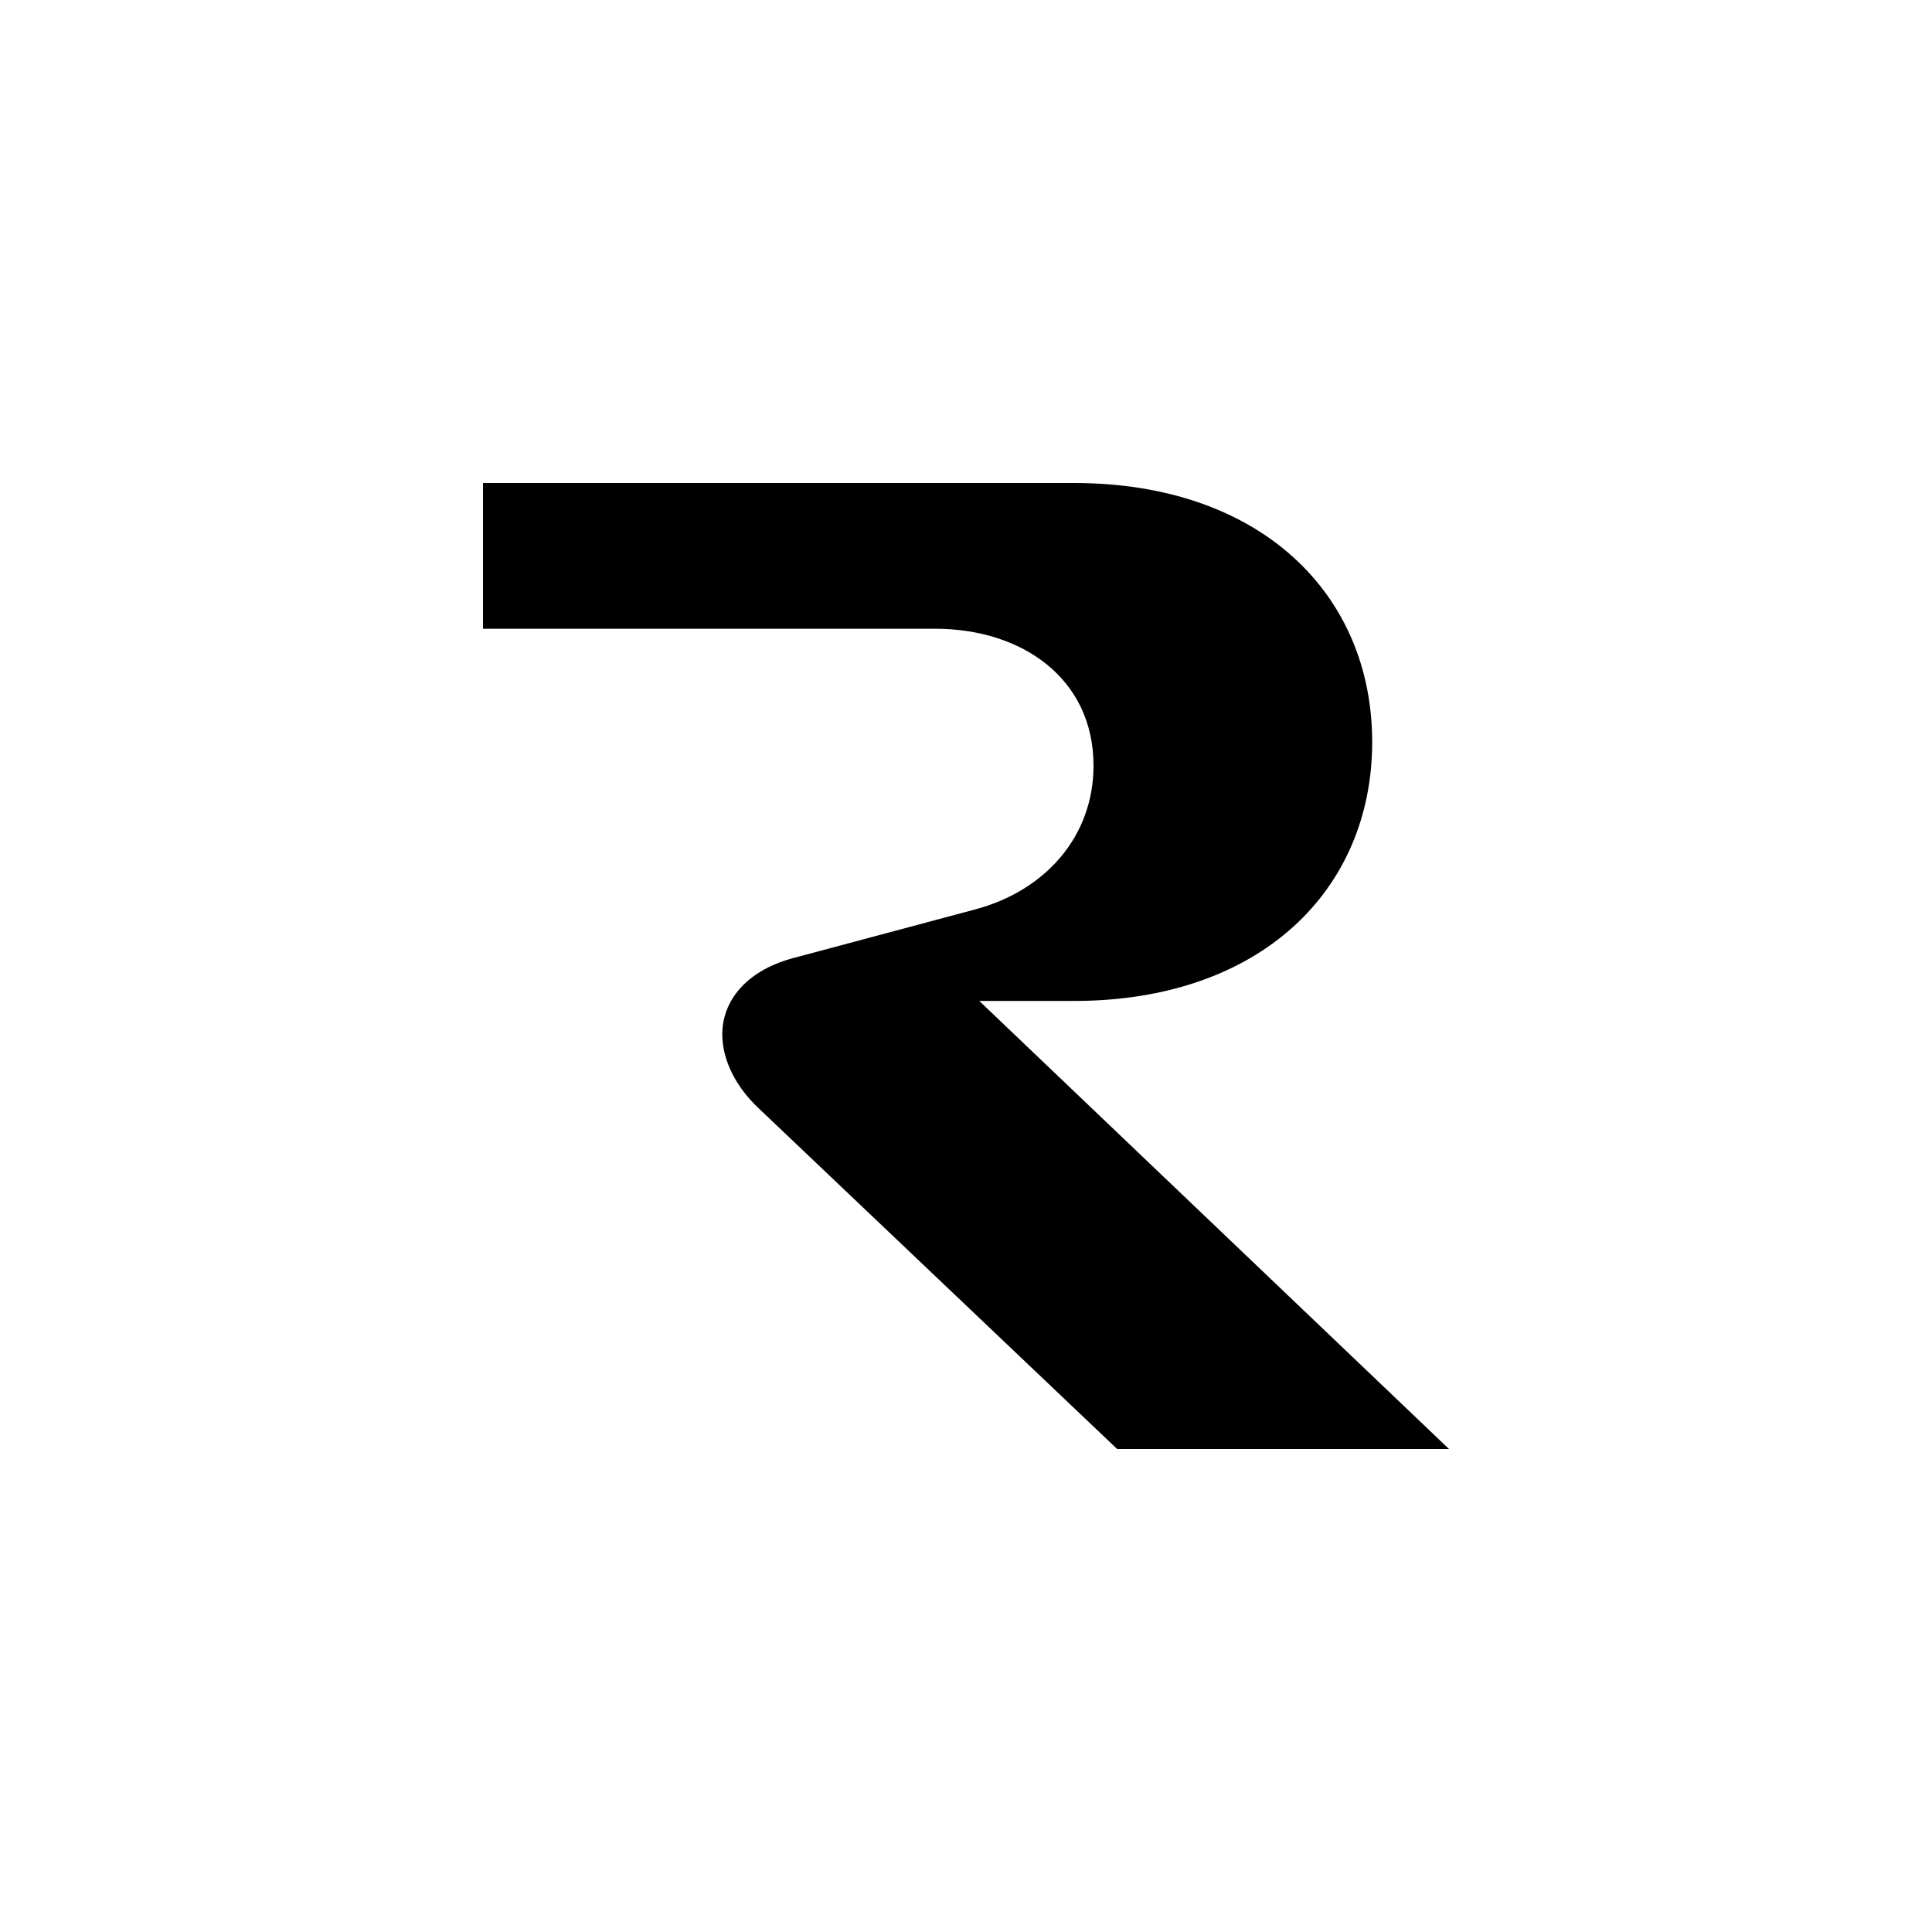
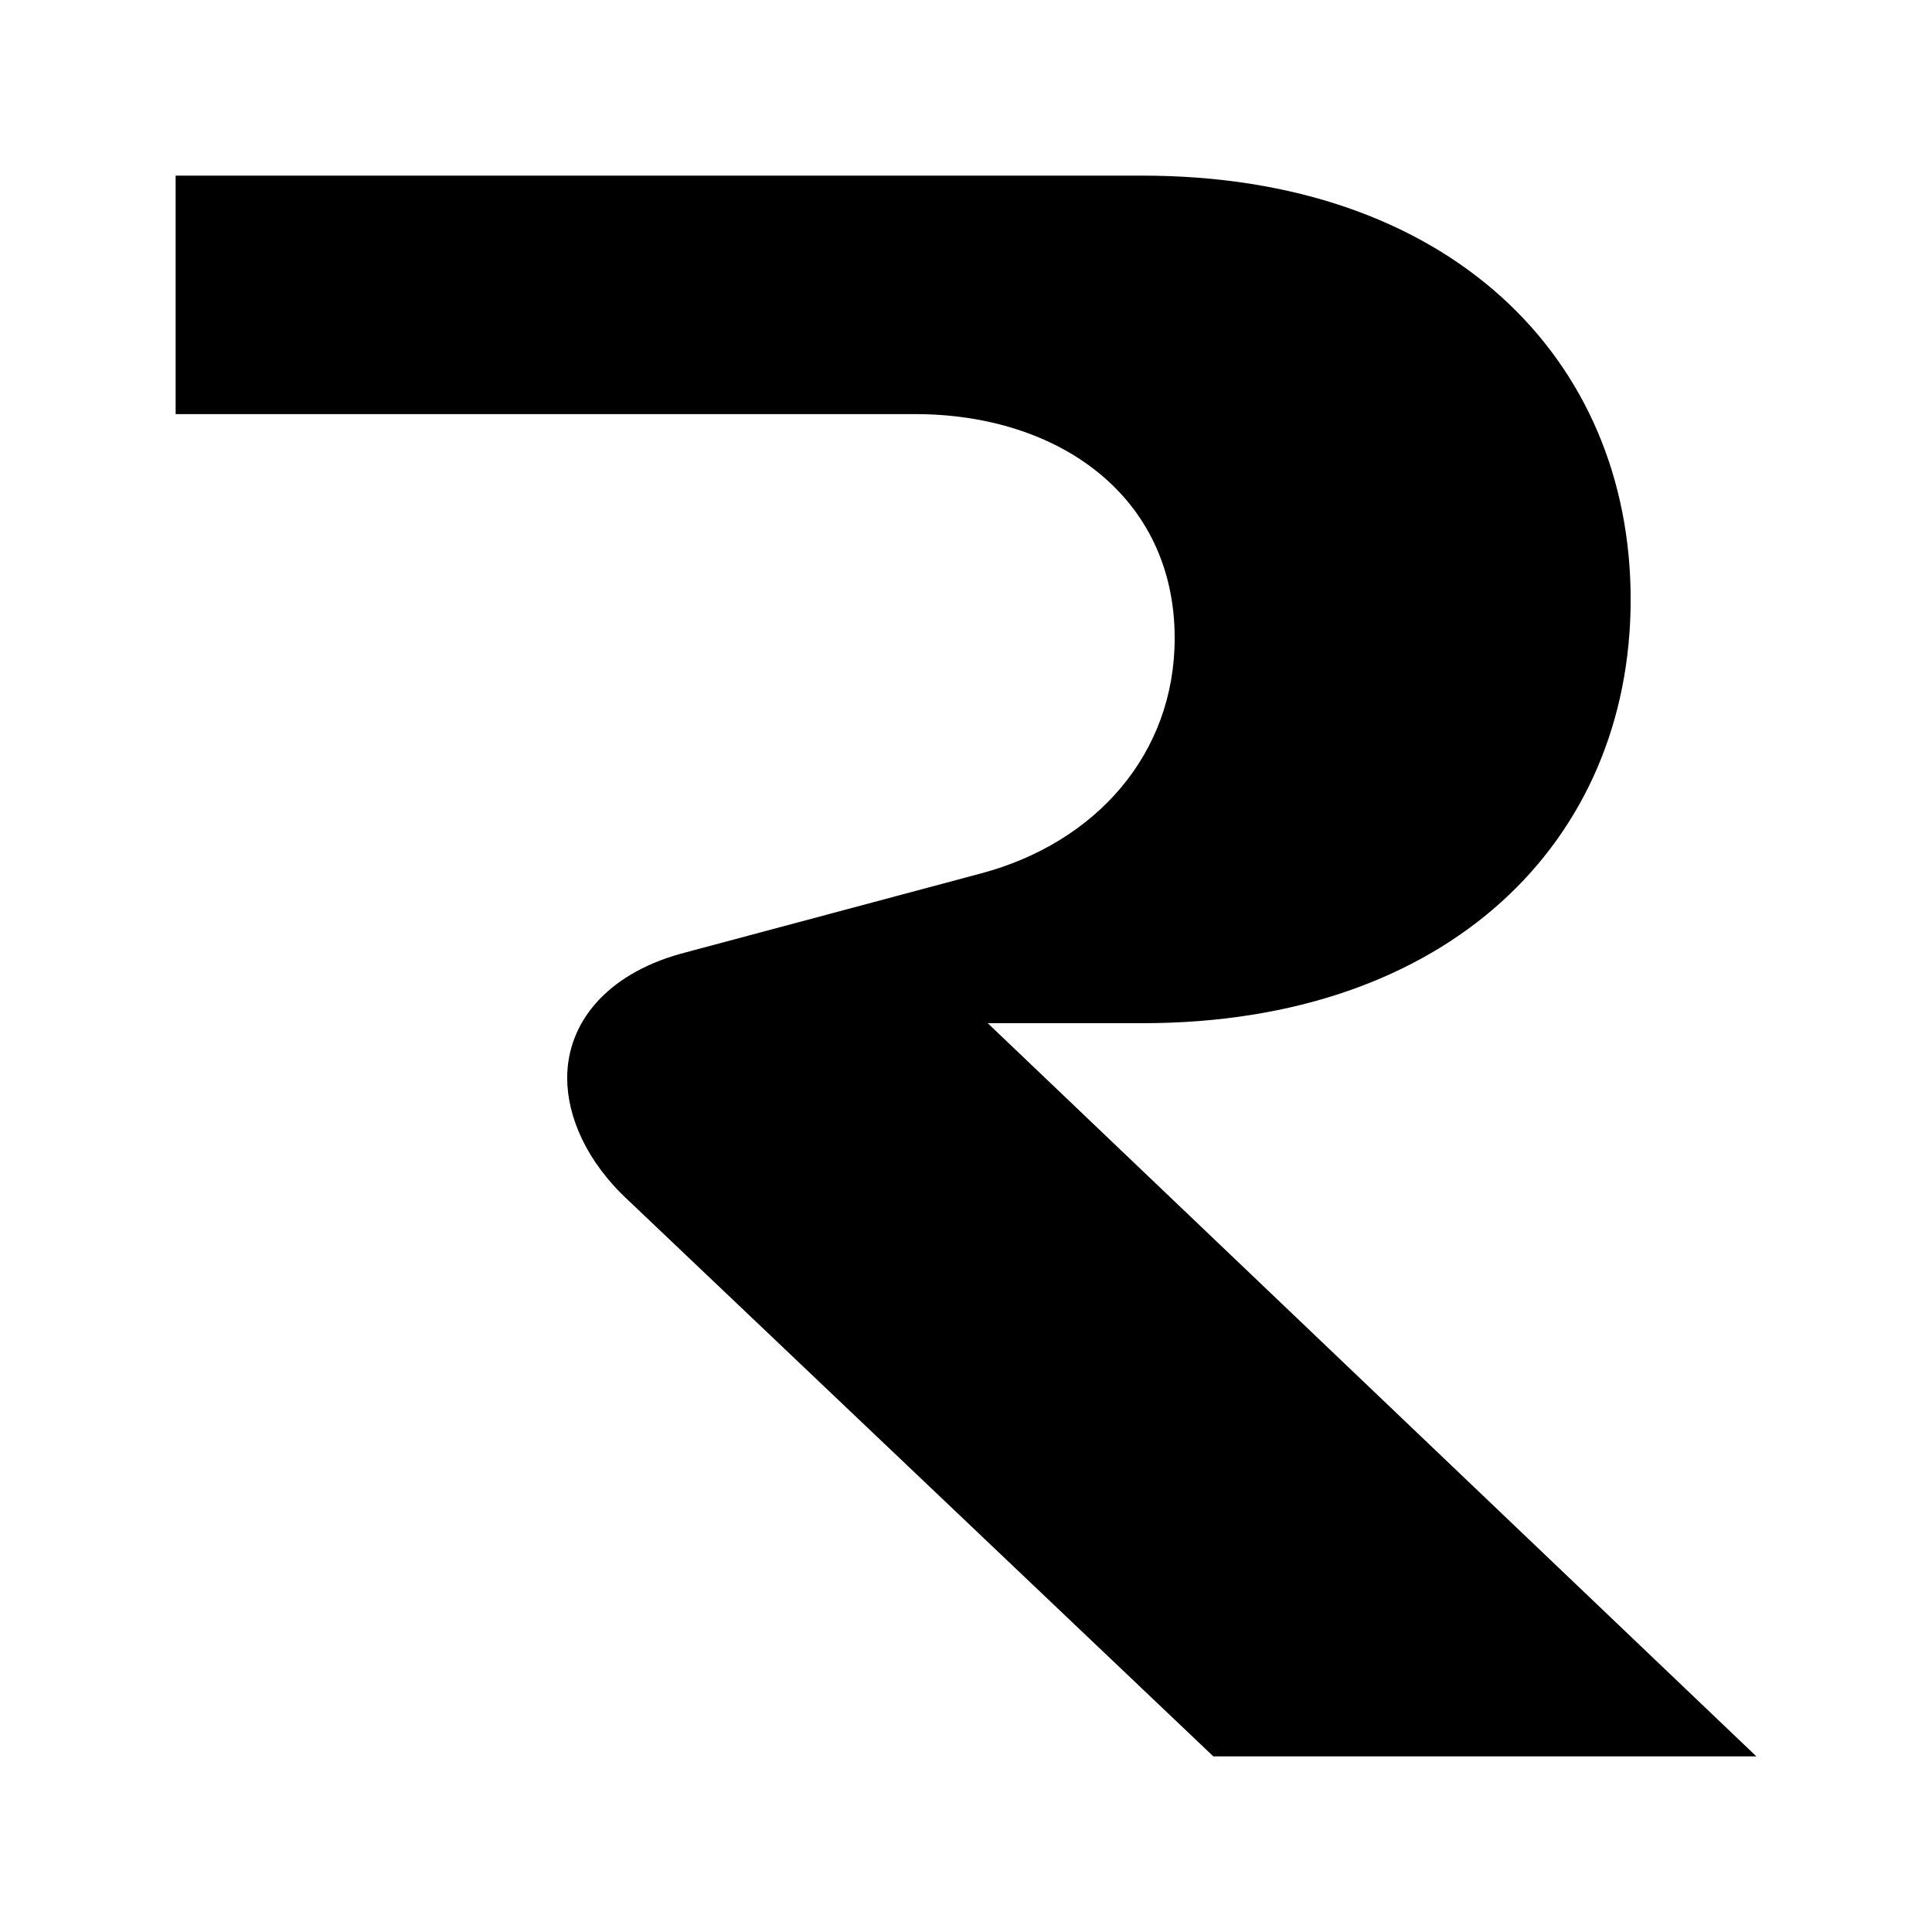
- <svg xmlns="http://www.w3.org/2000/svg" width="1800" height="1800" viewBox="0 0 1800 1800" fill="none">
+ <svg xmlns="http://www.w3.org/2000/svg" width="60" height="60" viewBox="350 350 1100 1100" fill="none">
  <path d="M1000.46 450C1174.77 450 1278.43 553.669 1278.43 691.282C1278.43 828.896 1174.77 932.563 1000.46 932.563H912.382L1350 1350H1040.82L707.794 1033.48C683.944 1011.47 672.936 985.781 672.935 963.765C672.935 932.572 694.959 905.049 737.161 893.122L908.712 847.244C973.85 829.812 1018.81 779.353 1018.81 713.298C1018.8 632.567 952.745 585.78 871.095 585.78H450V450H1000.46Z" fill="black" />
</svg>
